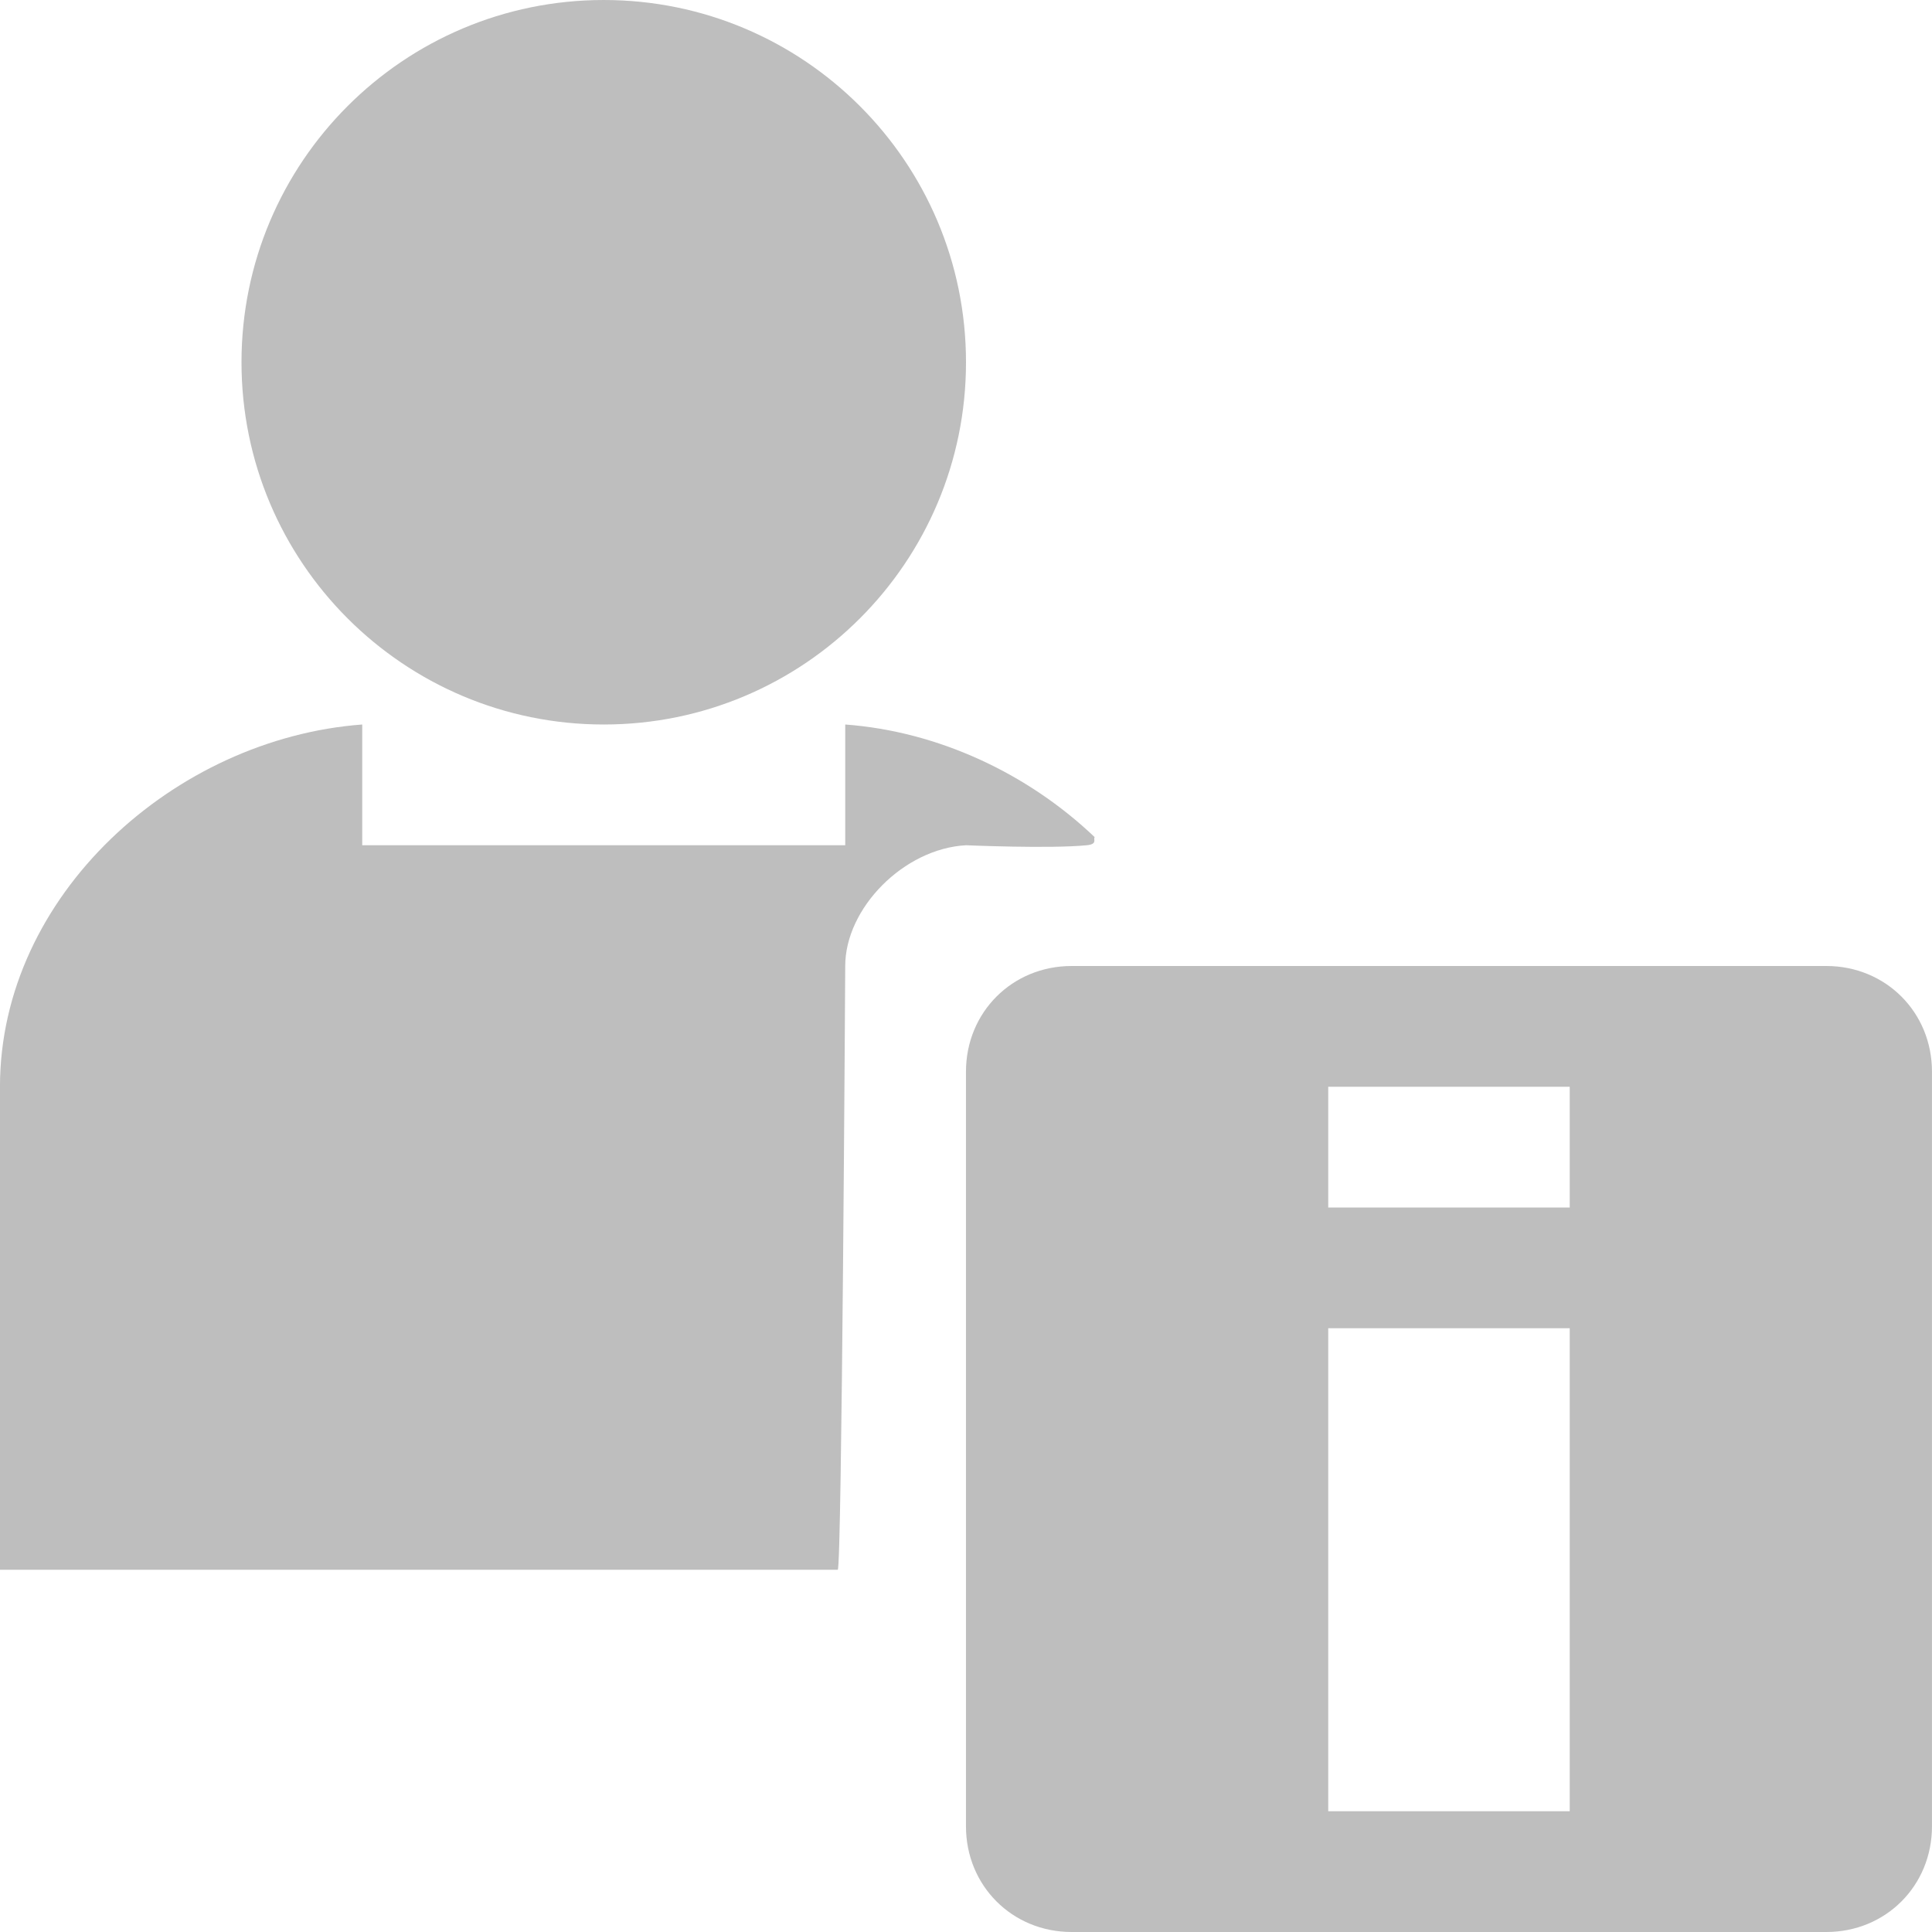
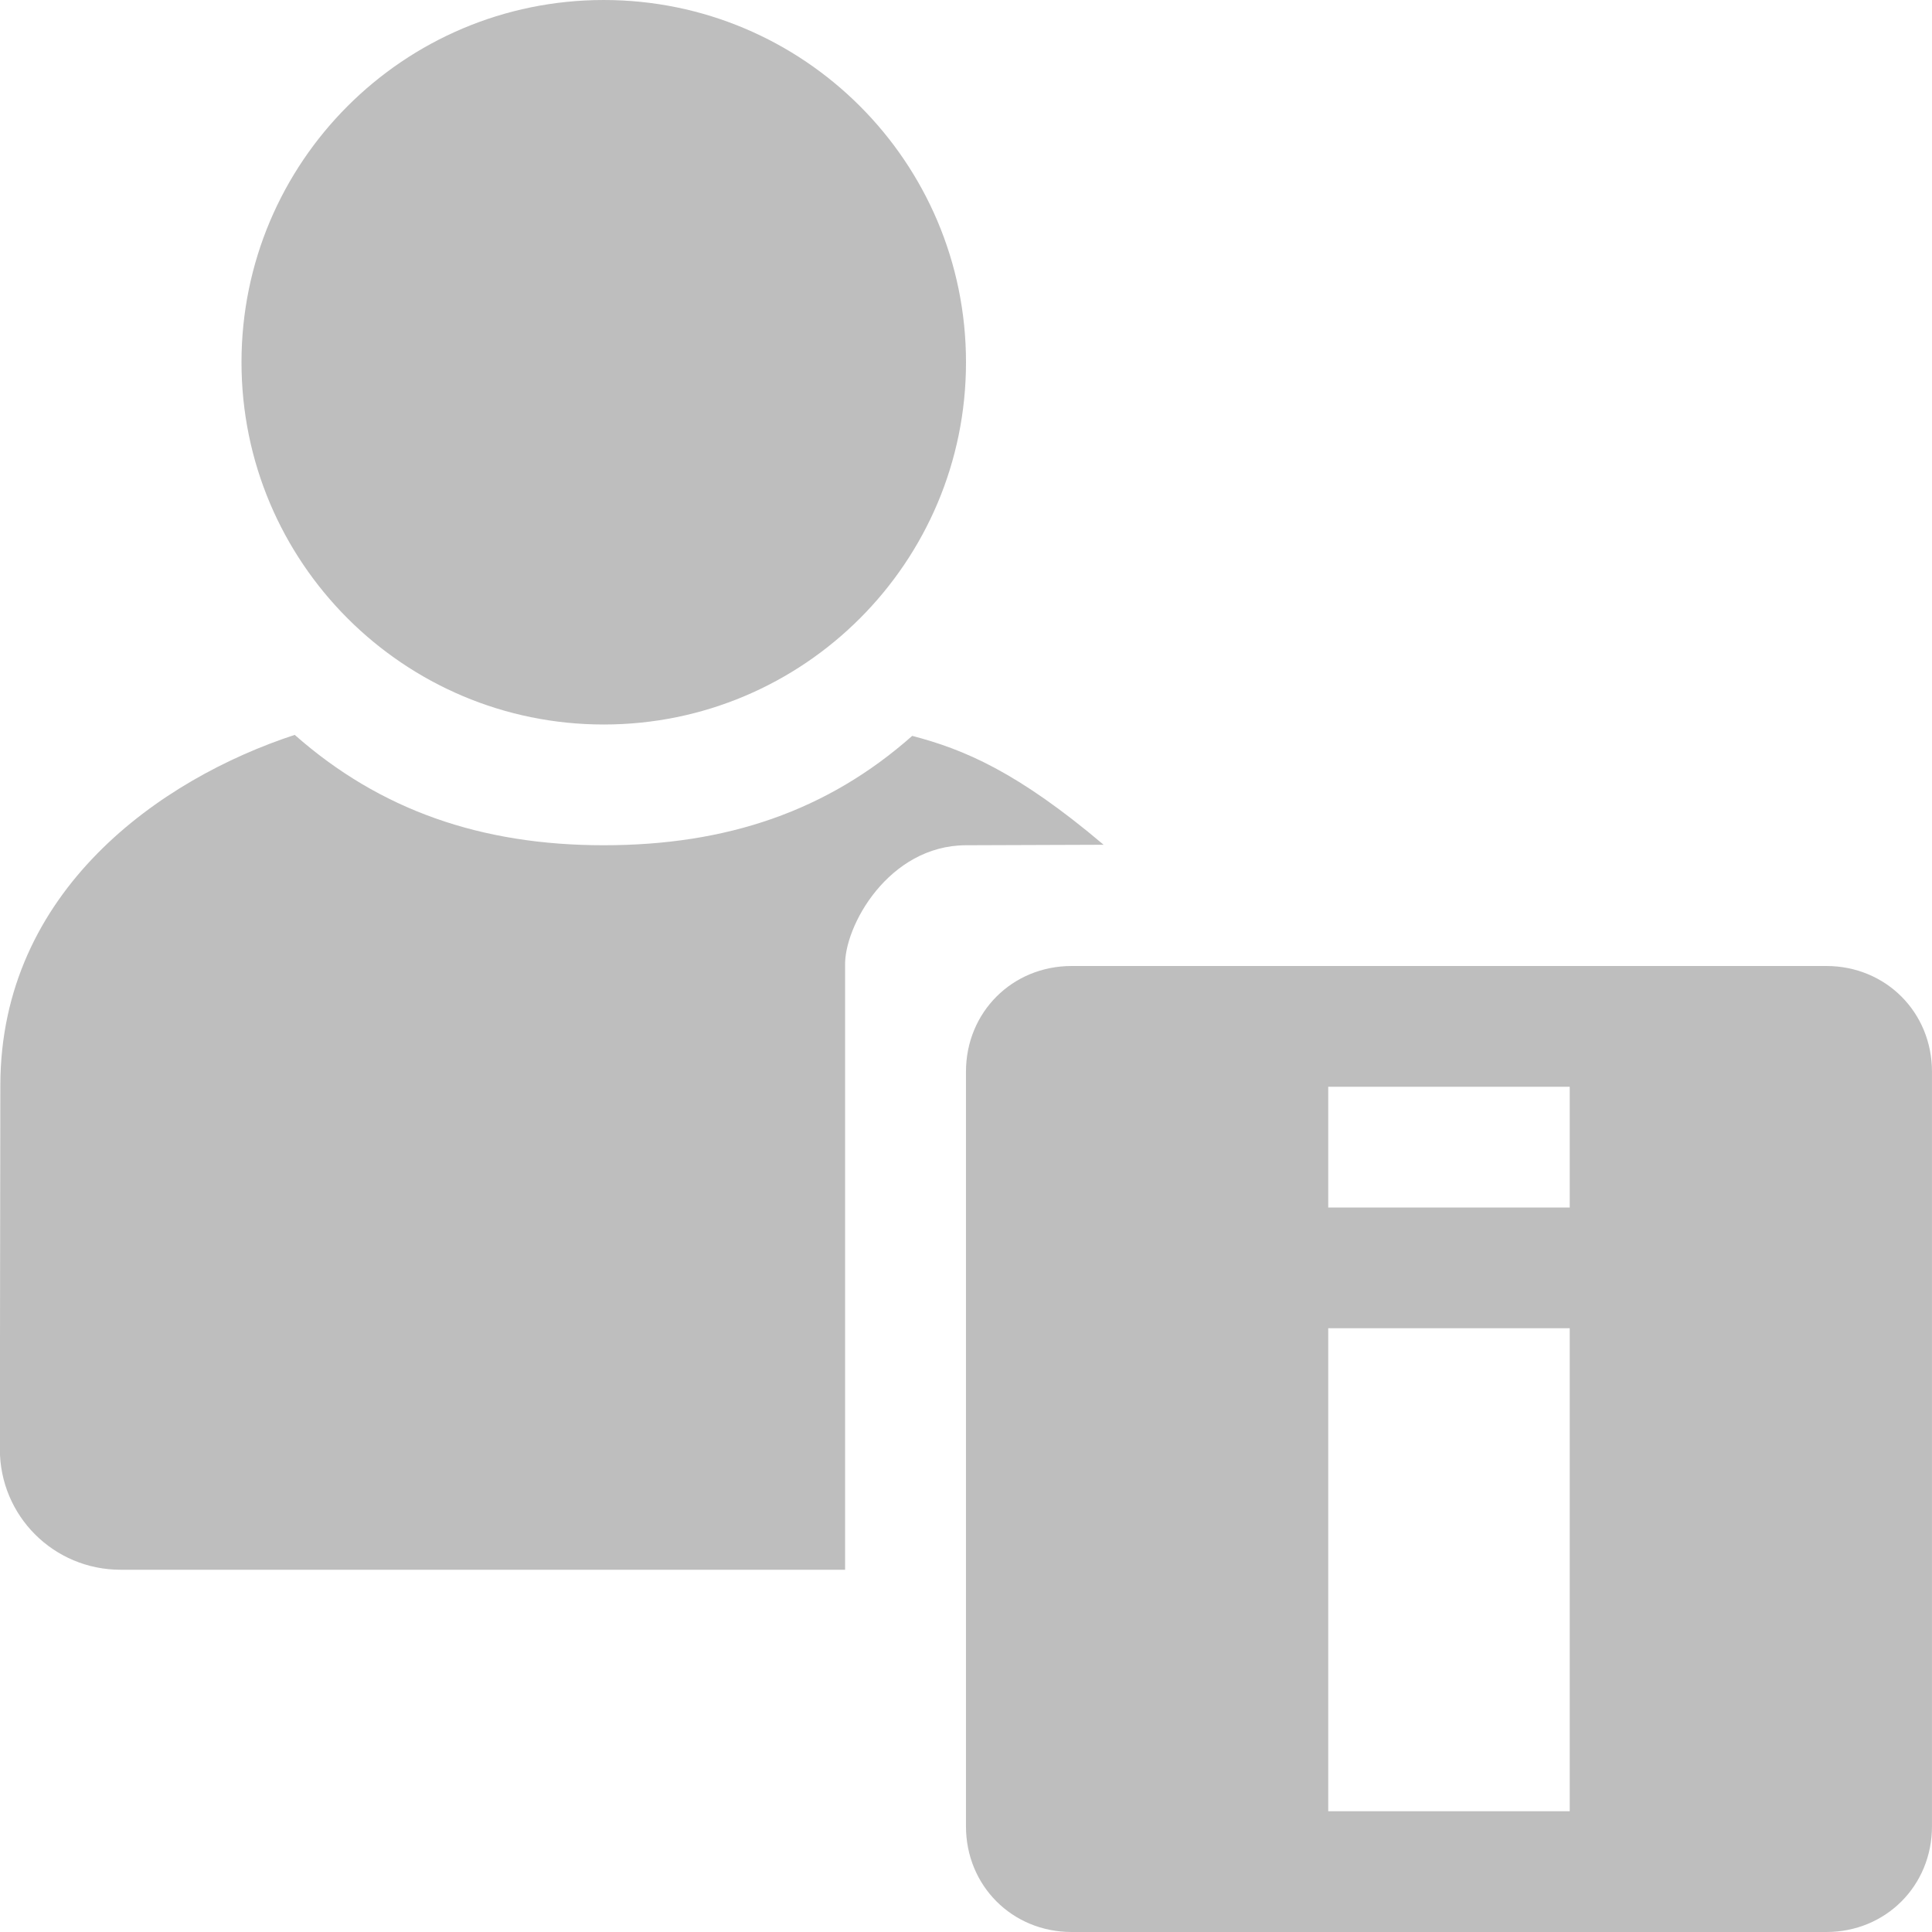
- <svg xmlns="http://www.w3.org/2000/svg" id="svg7384" version="1.1" height="16" width="16">
+ <svg xmlns="http://www.w3.org/2000/svg" height="16" id="svg7384" version="1.1" width="16">
  <defs id="defs7386" />
-   <g transform="translate(-101.0002,-530)" id="layer9" style="display:inline" />
-   <g transform="translate(-101.0002,-530)" id="layer10" />
-   <g transform="translate(-101.0002,-530)" id="layer11">
-     <path d="m 104,536 c -1.555,0.116 -3,1.415 -3,3 l 0,4 6.938,0 c 0.034,0 0.062,-5 0.062,-5 0,-0.479 0.485,-0.972 1,-1 0,0 0.695,0.03 1,0 0.094,-0.009 0.051,-0.051 0.066,-0.067 -0.554,-0.528 -1.297,-0.876 -2.066,-0.933 l 0,1 -4,0 z" id="rect20599-1" style="color:#bebebe;fill:#bebebe;fill-opacity:1;fill-rule:nonzero;stroke:none;stroke-width:2;marker:none;visibility:visible;display:inline;overflow:visible;enable-background:accumulate" />
-     <path transform="matrix(1.2,0,0,1.2,46.6002,122)" d="m 52,342.5 a 2.5,2.5 0 1 1 -5,0 2.5,2.5 0 1 1 5,0 z" id="path20580-1" style="color:#bebebe;fill:#bebebe;fill-opacity:1;fill-rule:nonzero;stroke:none;stroke-width:2;marker:none;visibility:visible;display:inline;overflow:visible;enable-background:accumulate" />
-     <path d="m 109.875,538 c -0.492,0 -0.875,0.383 -0.875,0.875 l 0,6.25 c 0,0.492 0.383,0.875 0.875,0.875 l 6.25,0 c 0.492,0 0.875,-0.383 0.875,-0.875 l 0,-6.25 c 0,-0.492 -0.383,-0.875 -0.875,-0.875 z m 2.125,1 2,0 0,1 -2,0 z m 0,2 2,0 0,4 -2,0 z" id="path10898-1-2" style="color:#bebebe;fill:#bebebe;fill-opacity:1;fill-rule:nonzero;stroke:none;stroke-width:2;marker:none;visibility:visible;display:inline;overflow:visible;enable-background:accumulate" />
+   <g id="layer9" style="display:inline" transform="translate(-102.0002,-649)" />
+   <g id="layer10" style="display:inline" transform="translate(-102.0002,-649)" />
+   <g id="layer11" transform="translate(-102.0002,-649)">
+     <path d="m 109.555,655.094 c -0.705,0.624 -1.539,0.906 -2.555,0.906 -1.016,0 -1.853,-0.291 -2.559,-0.914 -1.109,0.363 -2.436,1.288 -2.438,2.902 l -0.004,3.012 c -7.2e-4,0.554 0.446,1 1,1 l 6,0 0,-5 c -0.011,-0.327 0.36,-0.998 1,-1 l 1.141,-0.004 c -0.715,-0.605 -1.157,-0.79 -1.586,-0.902 z" id="path9219" style="fill:#bebebe;fill-opacity:1;stroke:none" />
+     <path d="m 52,342.5 a 2.5,2.5 0 1 1 -5,0 2.5,2.5 0 1 1 5,0 z" id="path9221" style="color:#bebebe;fill:#bebebe;fill-opacity:1;fill-rule:nonzero;stroke:none;stroke-width:2;marker:none;visibility:visible;display:inline;overflow:visible;enable-background:accumulate" transform="matrix(1.2,0,0,1.2,47.6002,241)" />
+     <path d="m 110.875,657 c -0.492,0 -0.875,0.383 -0.875,0.875 l 0,6.25 c 0,0.492 0.383,0.875 0.875,0.875 l 6.25,0 c 0.492,0 0.875,-0.383 0.875,-0.875 l 0,-6.25 c 0,-0.492 -0.383,-0.875 -0.875,-0.875 z m 2.125,1 2,0 0,1 -2,0 z m 0,2 2,0 0,4 -2,0 z" id="path9233" style="color:#bebebe;fill:#bebebe;fill-opacity:1;fill-rule:nonzero;stroke:none;stroke-width:2;marker:none;visibility:visible;display:inline;overflow:visible;enable-background:accumulate" />
  </g>
-   <g transform="translate(-101.0002,-530)" id="layer13" />
-   <g transform="translate(-101.0002,-530)" id="layer14" />
-   <g transform="translate(-101.0002,-530)" id="layer15" style="display:inline" />
-   <g transform="translate(-101.0002,-530)" id="g71291" style="display:inline" />
-   <g transform="translate(-101.0002,-530)" id="g4953" style="display:inline" />
-   <g transform="translate(-101.0002,-530)" id="layer12" style="display:inline" />
+   <g id="layer13" style="display:inline" transform="translate(-102.0002,-649)" />
+   <g id="layer14" transform="translate(-102.0002,-649)" />
+   <g id="layer15" style="display:inline" transform="translate(-102.0002,-649)" />
+   <g id="g71291" style="display:inline" transform="translate(-102.0002,-649)" />
+   <g id="g4953" style="display:inline" transform="translate(-102.0002,-649)" />
+   <g id="layer12" style="display:inline" transform="translate(-102.0002,-649)" />
</svg>
